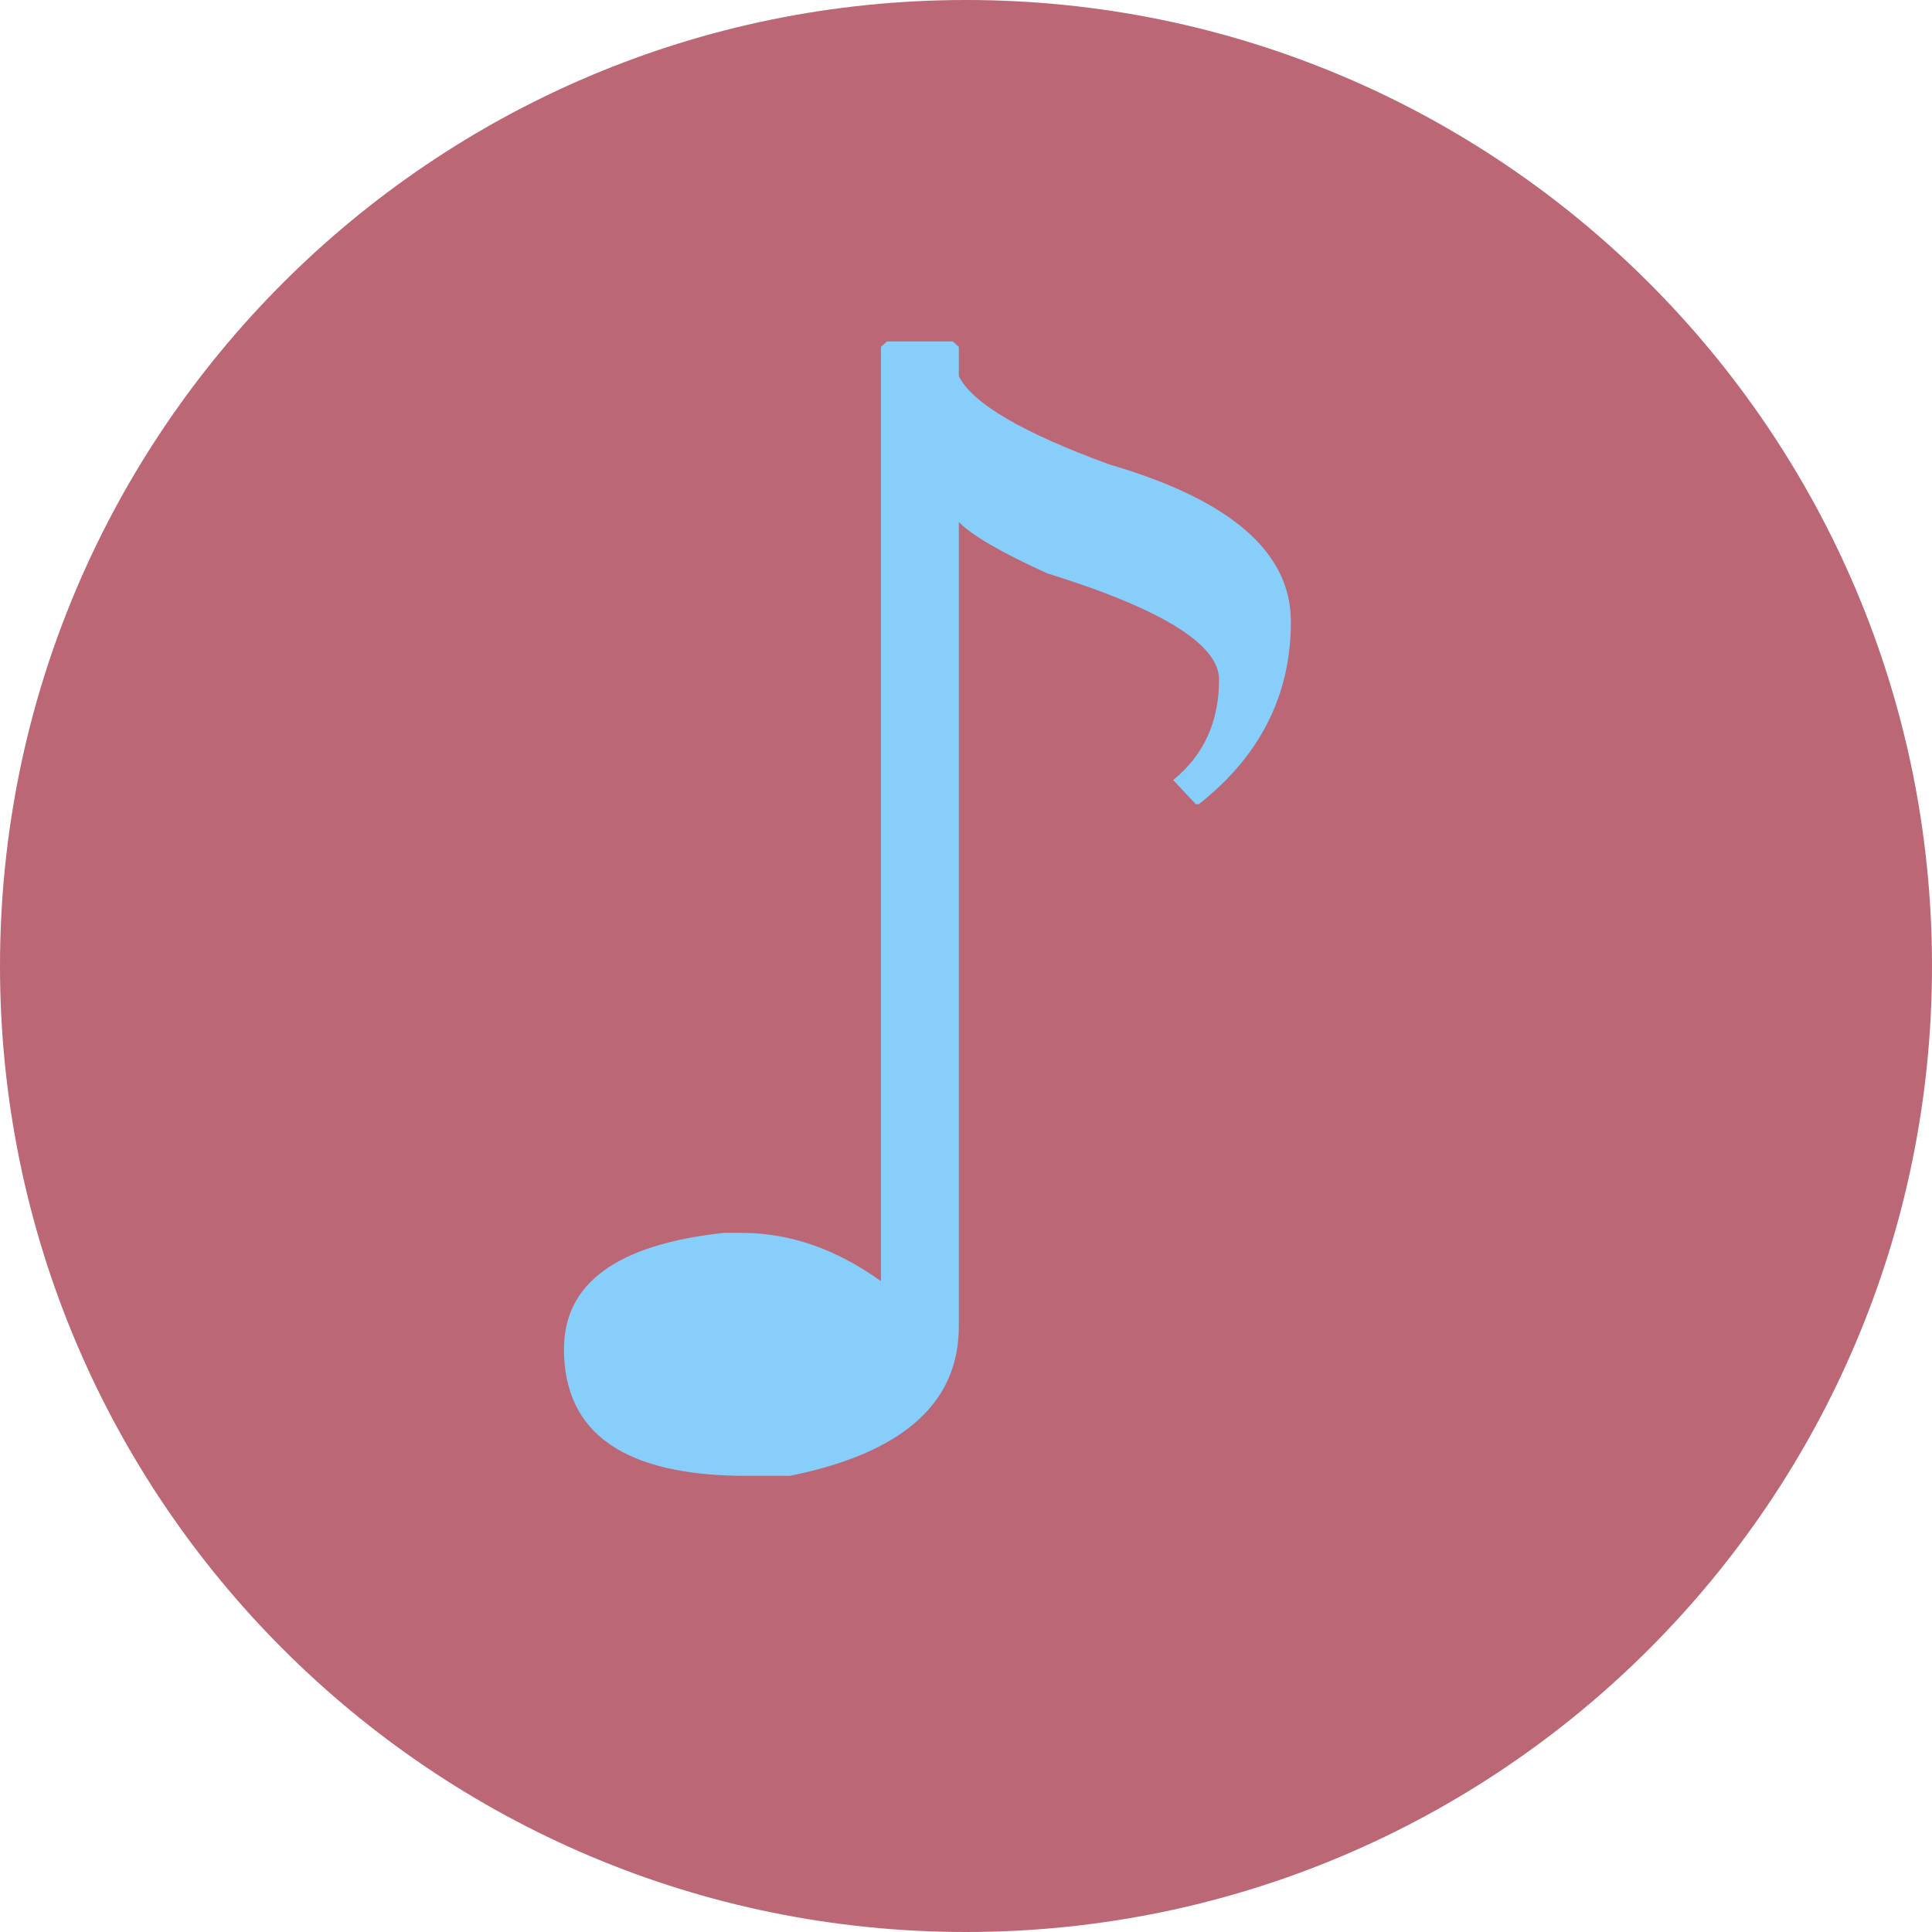
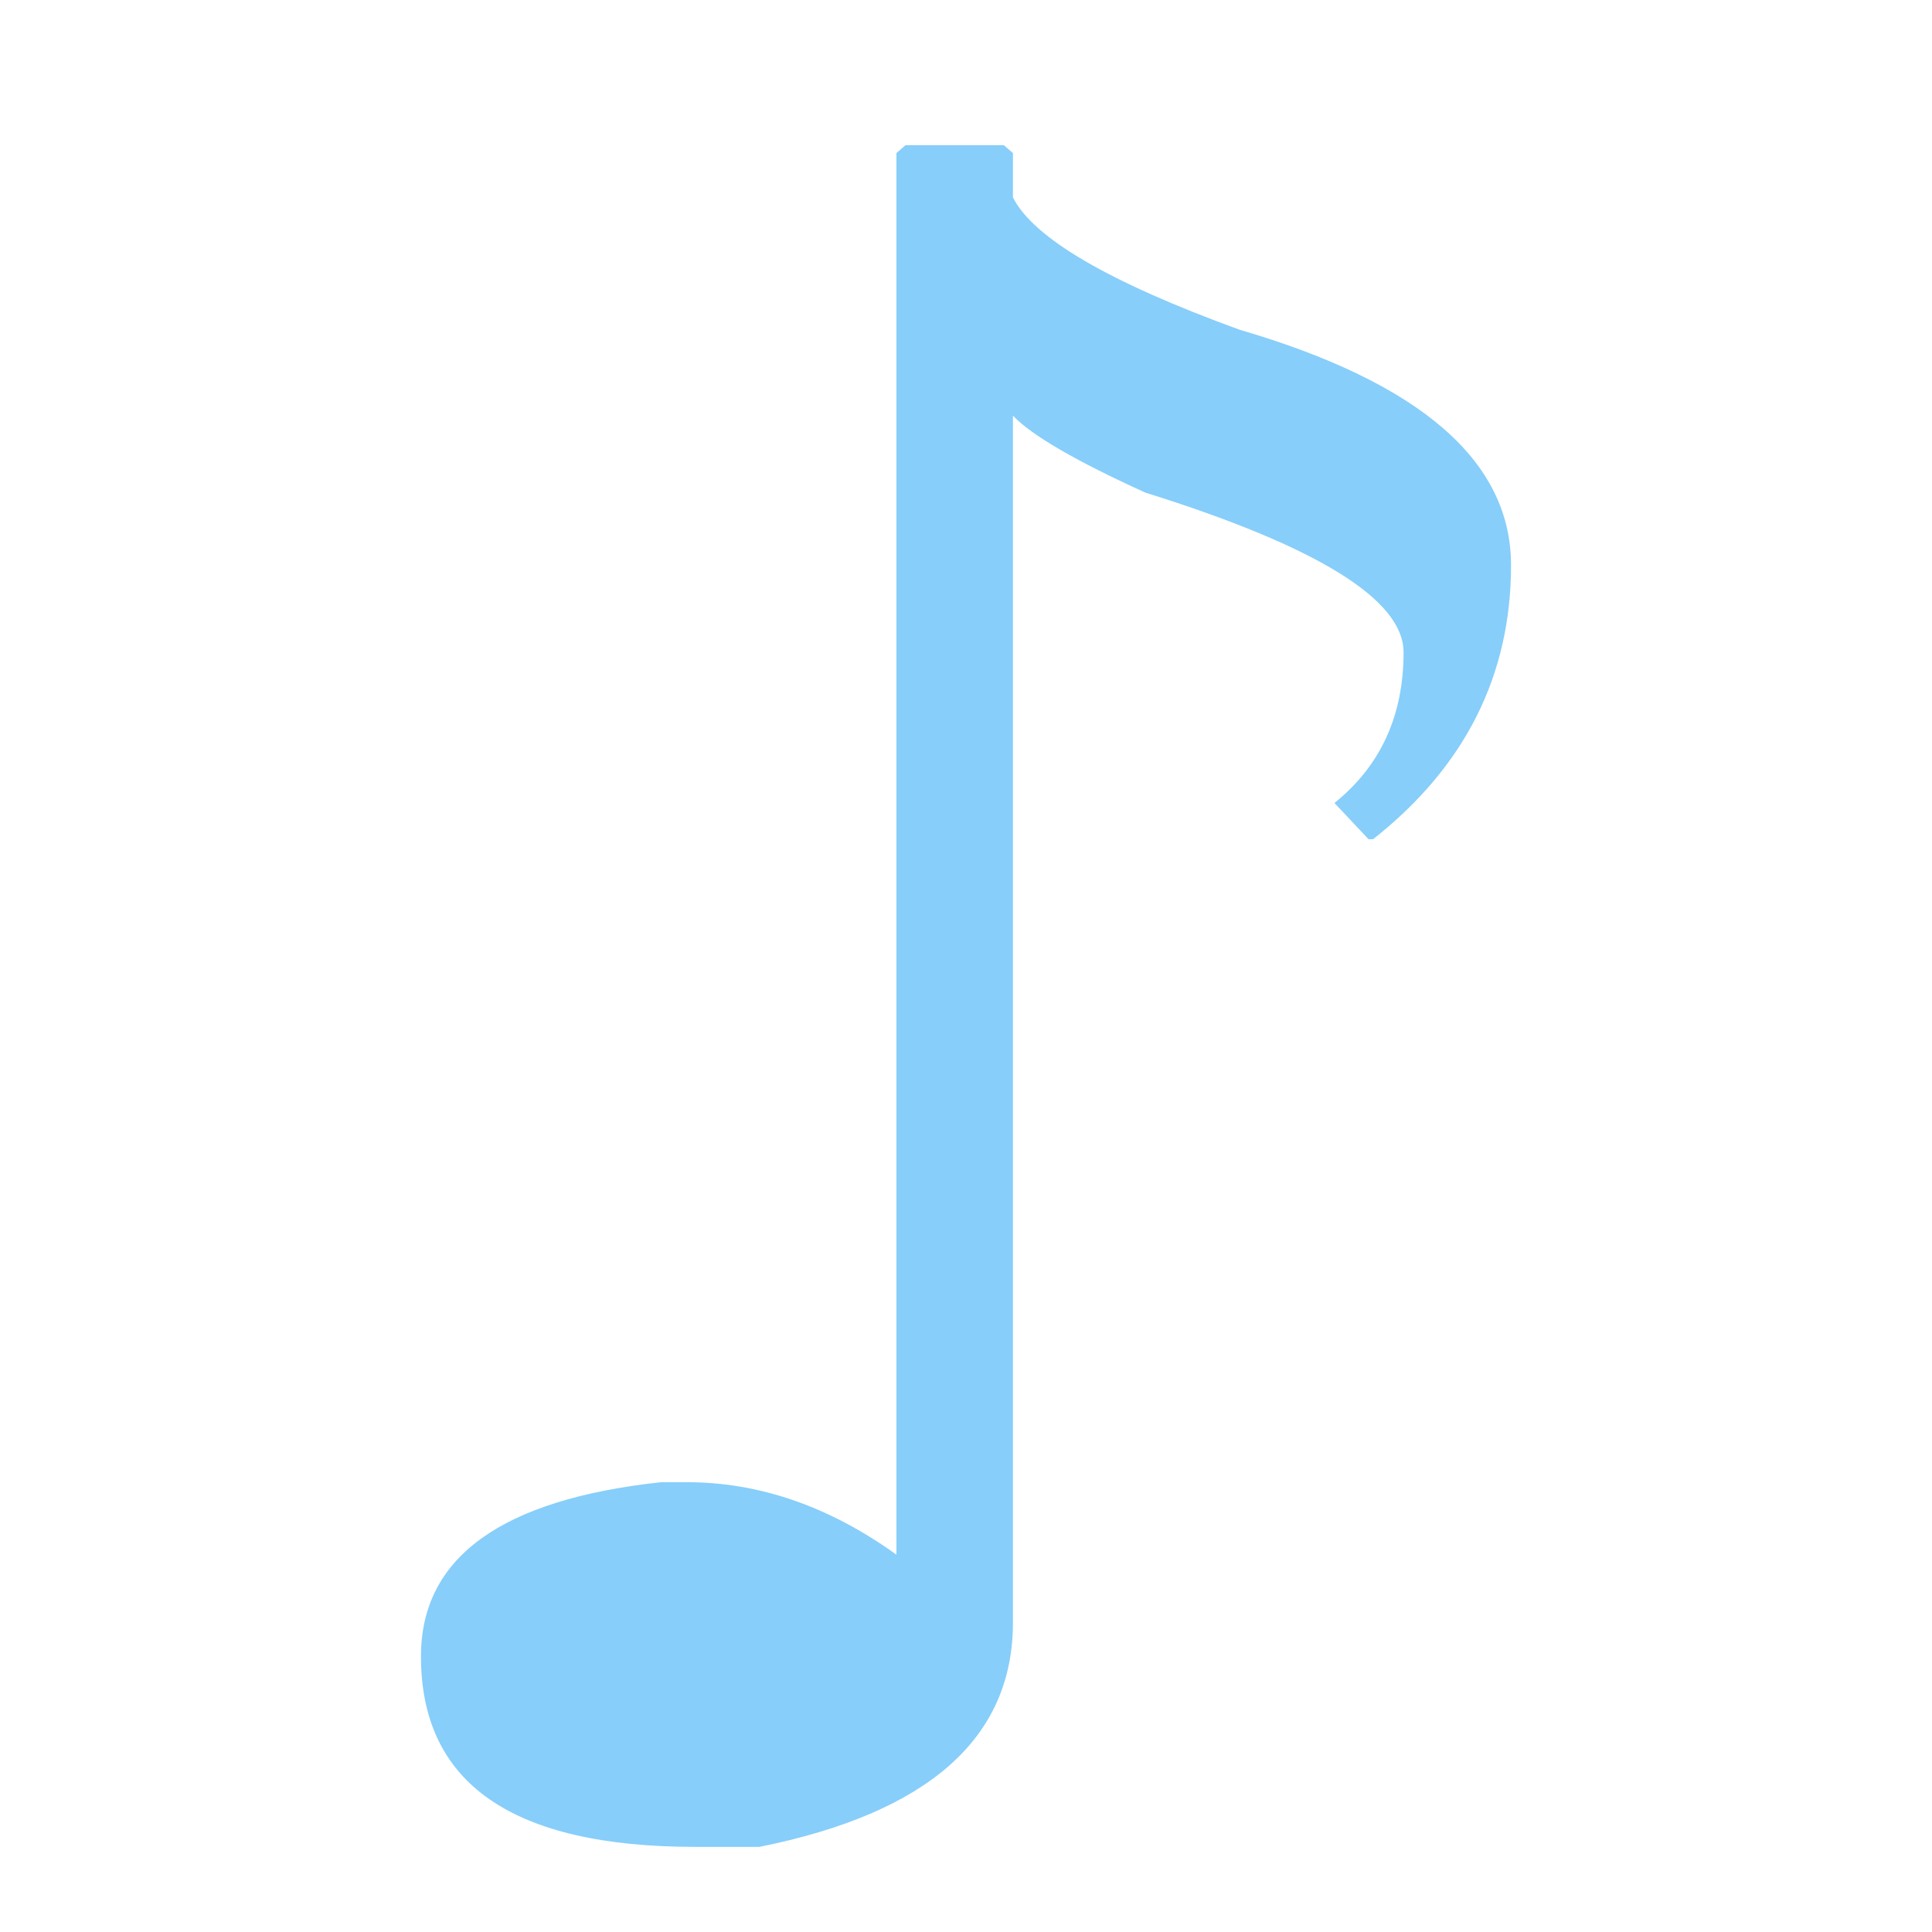
<svg xmlns="http://www.w3.org/2000/svg" viewBox="0 0 100 100">
-   <circle cx="50" cy="50" r="50" fill="#bb6776" />
-   <text x="48" y="76" font-family="Rubik, system-ui, sans-serif" font-weight="bold" font-size="80" fill="#87CEFA" text-anchor="middle">♪</text>
+   <text x="50" y="95" font-family="Rubik, system-ui, sans-serif" font-weight="bold" font-size="120" fill="#87CEFA" text-anchor="middle">♪</text>
</svg>
